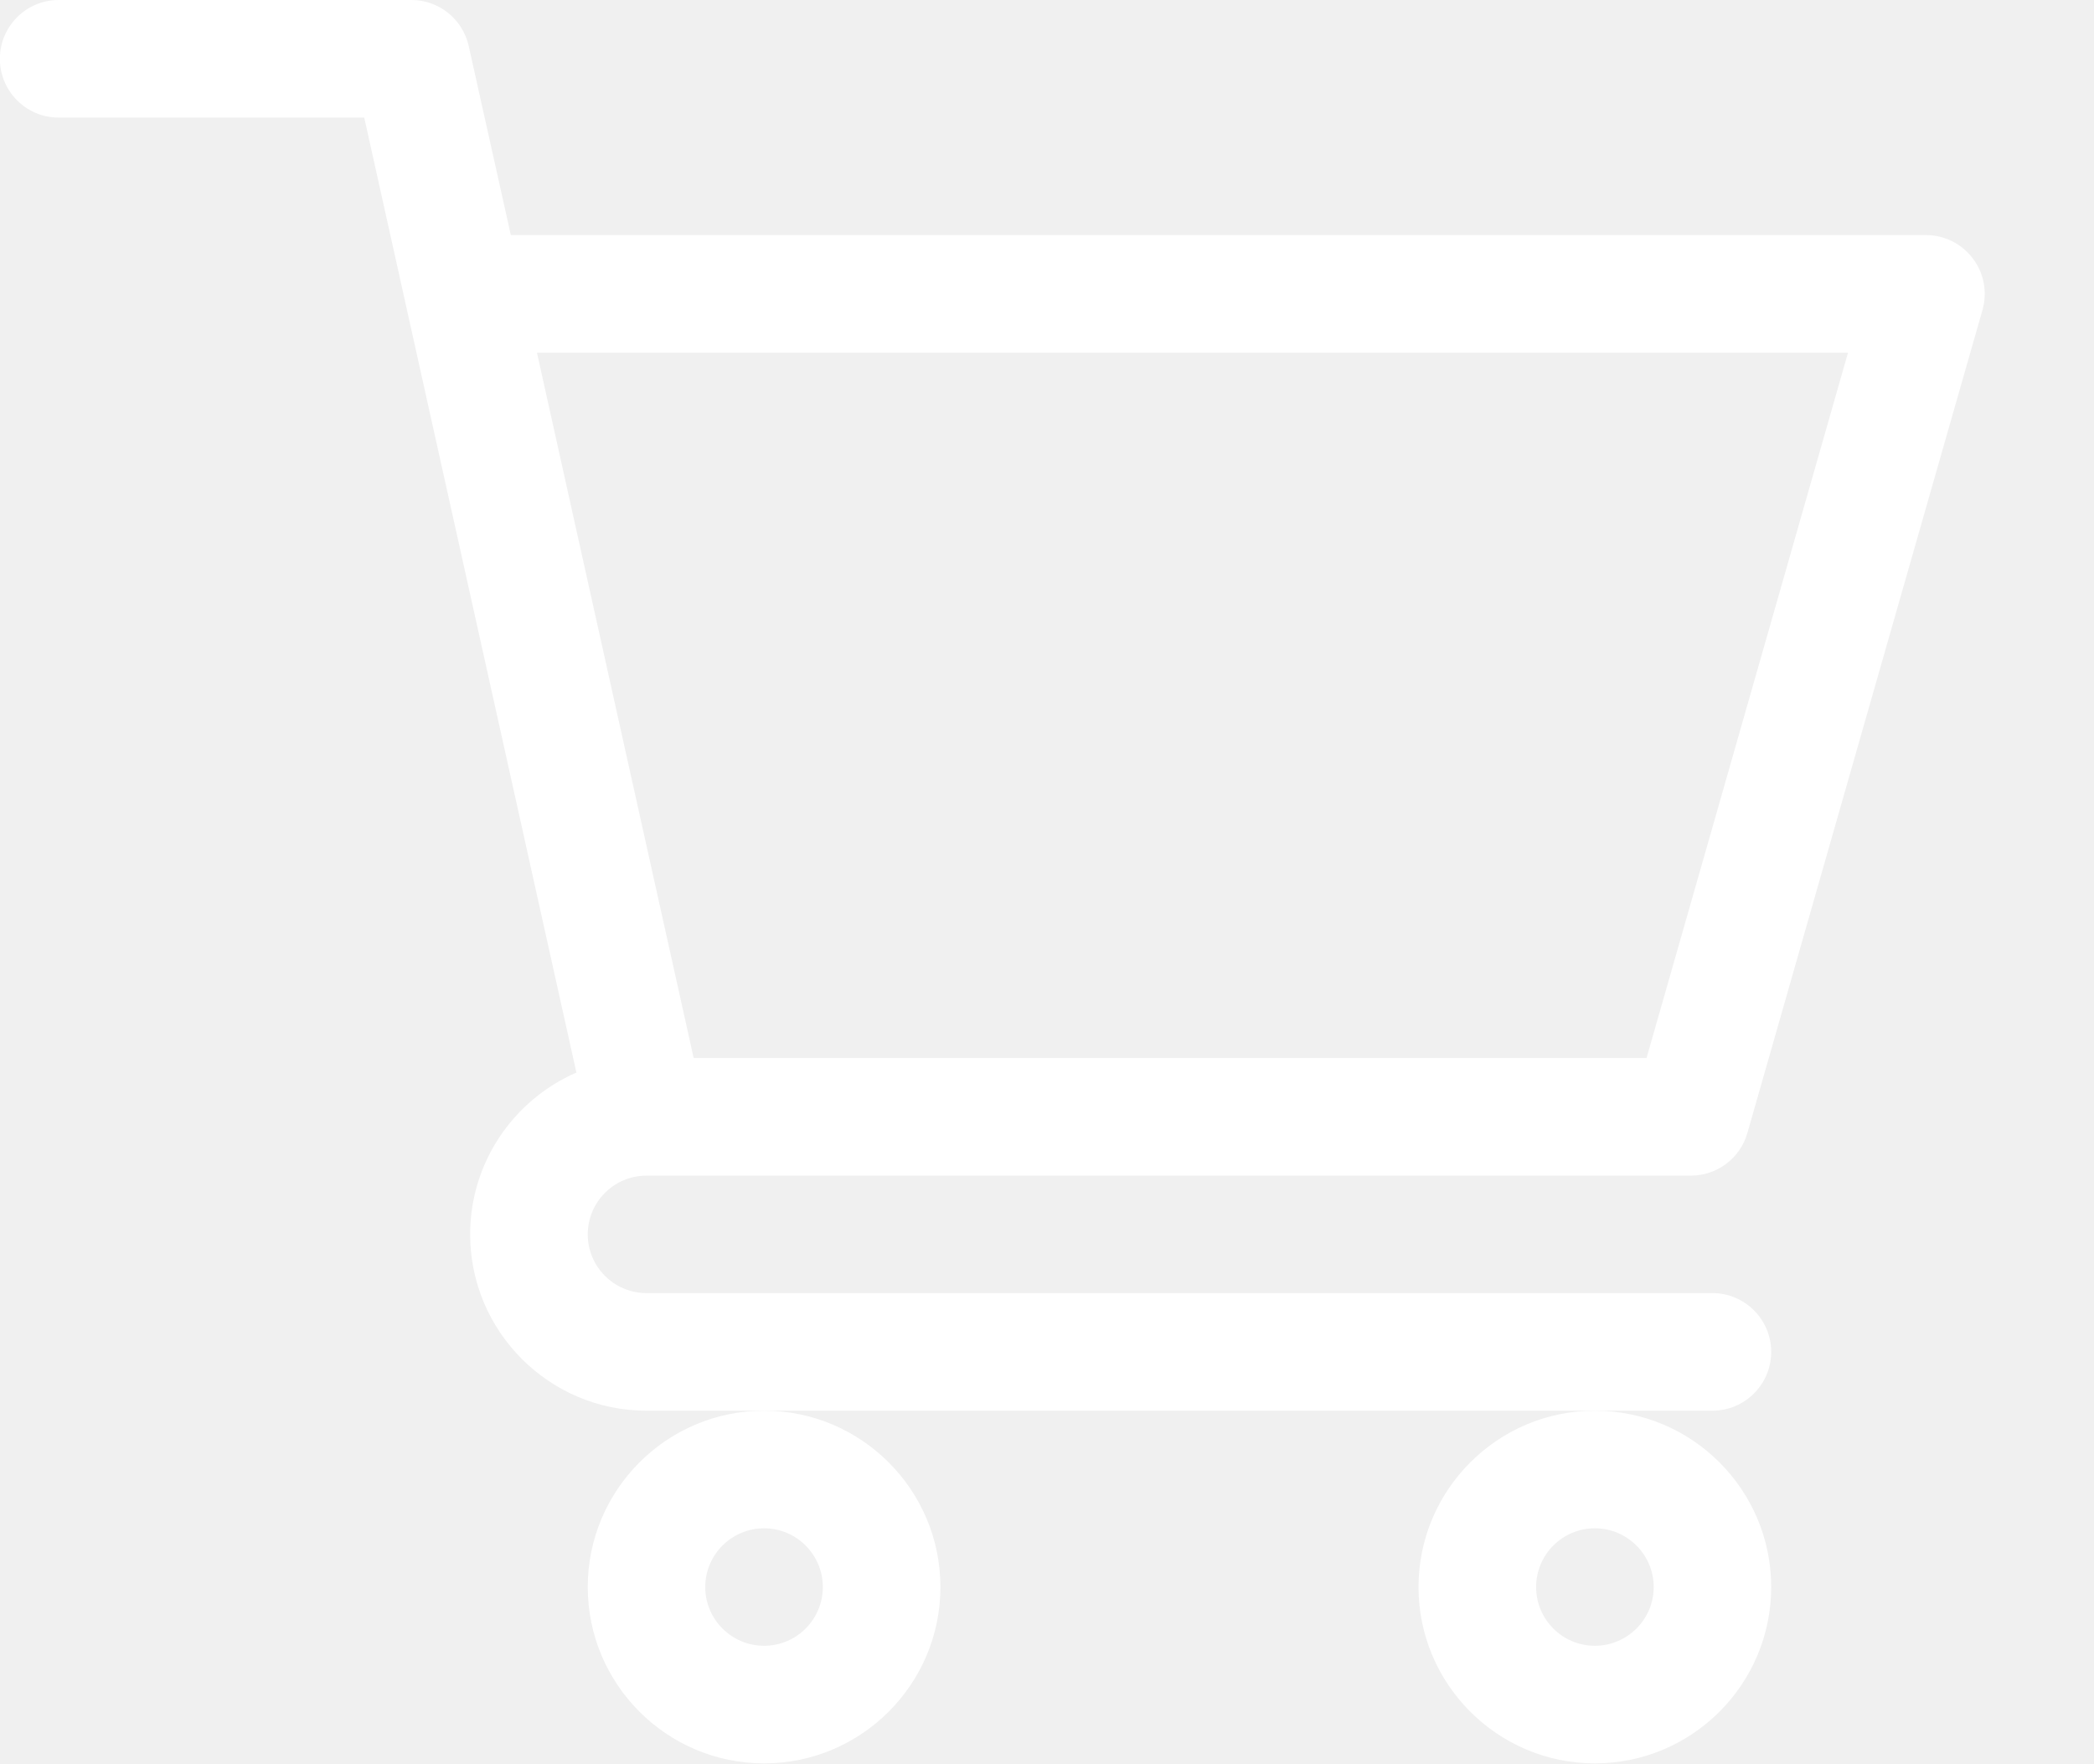
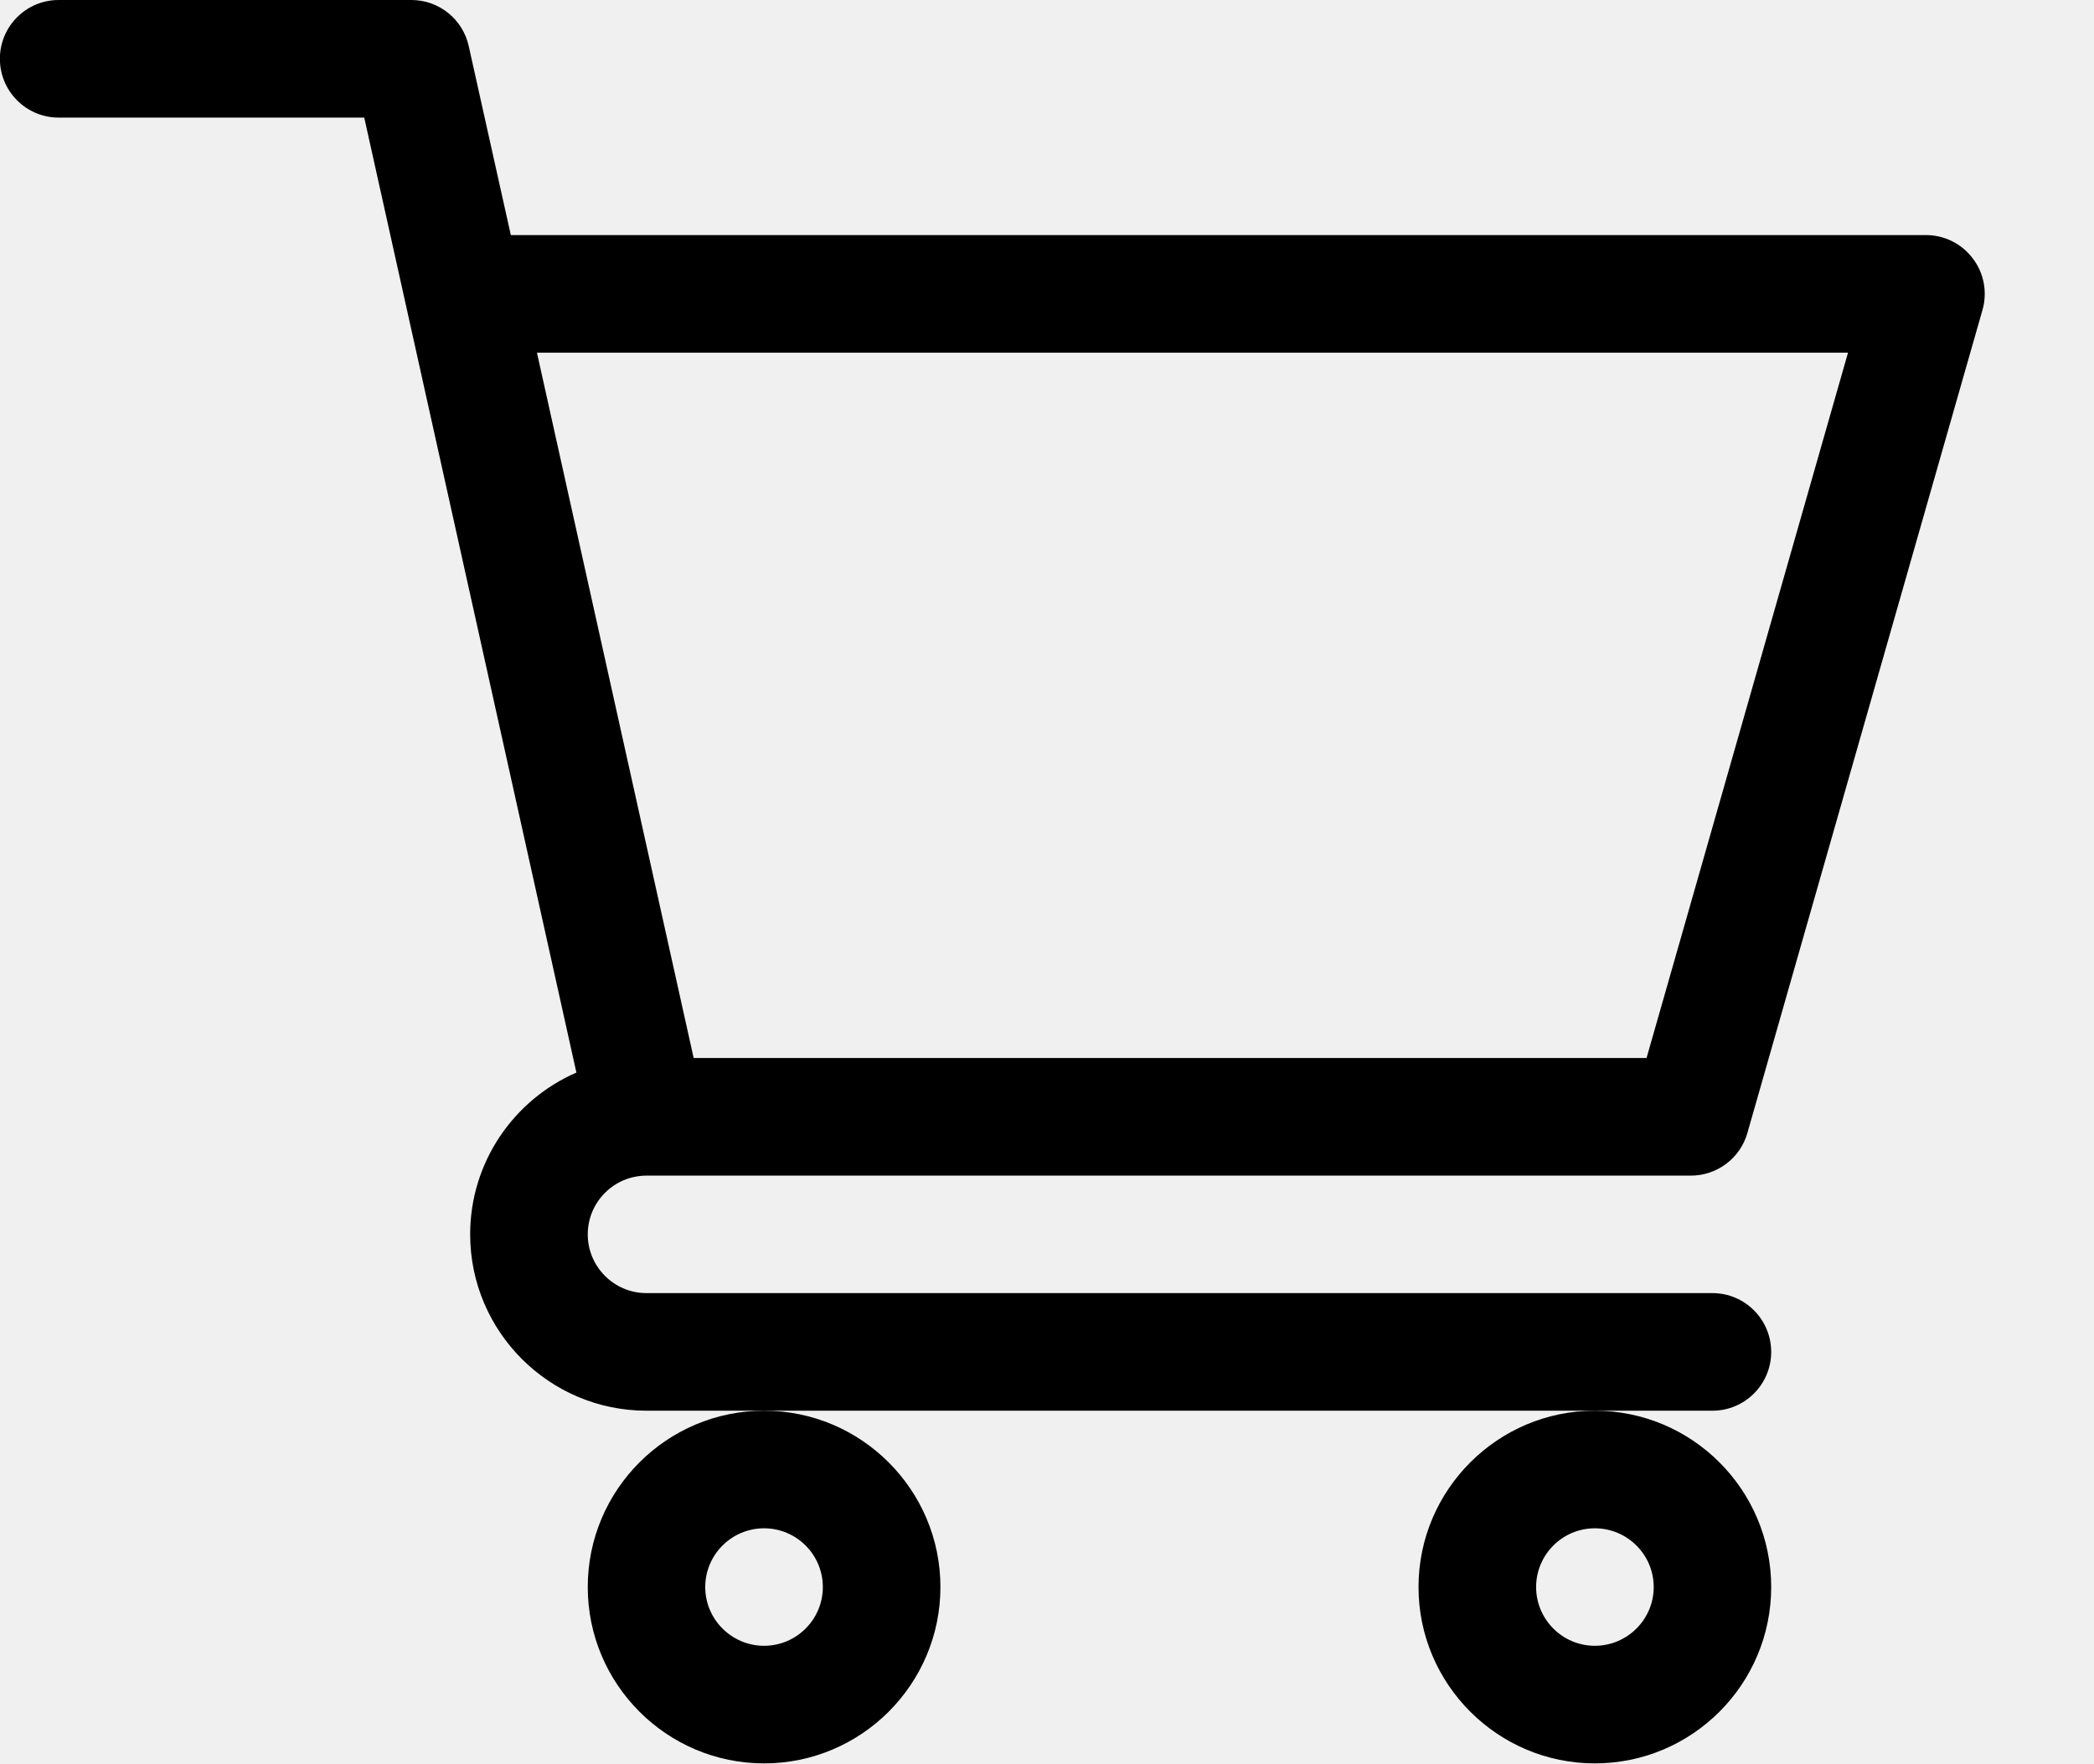
- <svg xmlns="http://www.w3.org/2000/svg" width="19" height="16" viewBox="0 0 19 16" fill="none">
-   <path d="M5.865 10.667L5.868 10.667H15.342C15.58 10.667 15.79 10.509 15.855 10.28L17.988 2.813C18.034 2.652 18.002 2.479 17.901 2.346C17.801 2.212 17.643 2.133 17.476 2.133H4.635L4.253 0.418C4.199 0.174 3.983 0 3.733 0H0.532C0.238 0 -0.001 0.239 -0.001 0.533C-0.001 0.828 0.238 1.067 0.532 1.067H3.305C3.372 1.371 5.129 9.277 5.23 9.732C4.664 9.978 4.266 10.543 4.266 11.2C4.266 12.082 4.984 12.8 5.866 12.8H15.538C15.832 12.8 16.071 12.561 16.071 12.267C16.071 11.972 15.832 11.733 15.538 11.733H5.866C5.572 11.733 5.333 11.494 5.333 11.2C5.333 10.906 5.571 10.668 5.865 10.667ZM16.768 3.2L14.94 9.6H6.294L4.872 3.2H16.768Z" fill="white" />
-   <path d="M5.333 14.4C5.333 15.282 6.05 16 6.933 16C7.815 16 8.533 15.282 8.533 14.4C8.533 13.518 7.815 12.8 6.933 12.8C6.05 12.8 5.333 13.518 5.333 14.4ZM6.933 13.867C7.227 13.867 7.466 14.106 7.466 14.4C7.466 14.694 7.227 14.933 6.933 14.933C6.639 14.933 6.399 14.694 6.399 14.4C6.399 14.106 6.639 13.867 6.933 13.867Z" fill="white" />
-   <path d="M12.871 14.4C12.871 15.282 13.589 16 14.471 16C15.354 16 16.071 15.282 16.071 14.4C16.071 13.518 15.354 12.8 14.471 12.8C13.589 12.8 12.871 13.518 12.871 14.4ZM14.471 13.867C14.765 13.867 15.005 14.106 15.005 14.4C15.005 14.694 14.765 14.933 14.471 14.933C14.177 14.933 13.938 14.694 13.938 14.4C13.938 14.106 14.177 13.867 14.471 13.867Z" fill="white" />
+ <svg xmlns="http://www.w3.org/2000/svg" width="19" height="16" viewBox="0 0 19 16">
+   <path d="M5.865 10.667L5.868 10.667H15.342C15.58 10.667 15.79 10.509 15.855 10.28L17.988 2.813C18.034 2.652 18.002 2.479 17.901 2.346C17.801 2.212 17.643 2.133 17.476 2.133H4.635L4.253 0.418C4.199 0.174 3.983 0 3.733 0H0.532C0.238 0 -0.001 0.239 -0.001 0.533C-0.001 0.828 0.238 1.067 0.532 1.067H3.305C3.372 1.371 5.129 9.277 5.23 9.732C4.664 9.978 4.266 10.543 4.266 11.2C4.266 12.082 4.984 12.8 5.866 12.8H15.538C15.832 12.8 16.071 12.561 16.071 12.267C16.071 11.972 15.832 11.733 15.538 11.733H5.866C5.572 11.733 5.333 11.494 5.333 11.2C5.333 10.906 5.571 10.668 5.865 10.667ZM16.768 3.2L14.94 9.6H6.294L4.872 3.2H16.768Z" fill="curentColor" />
+   <path d="M5.333 14.4C5.333 15.282 6.05 16 6.933 16C7.815 16 8.533 15.282 8.533 14.4C8.533 13.518 7.815 12.8 6.933 12.8C6.05 12.8 5.333 13.518 5.333 14.4ZM6.933 13.867C7.227 13.867 7.466 14.106 7.466 14.4C7.466 14.694 7.227 14.933 6.933 14.933C6.639 14.933 6.399 14.694 6.399 14.4C6.399 14.106 6.639 13.867 6.933 13.867Z" fill="curentColor" />
+   <path d="M12.871 14.4C12.871 15.282 13.589 16 14.471 16C15.354 16 16.071 15.282 16.071 14.4C16.071 13.518 15.354 12.8 14.471 12.8C13.589 12.8 12.871 13.518 12.871 14.4ZM14.471 13.867C14.765 13.867 15.005 14.106 15.005 14.4C15.005 14.694 14.765 14.933 14.471 14.933C14.177 14.933 13.938 14.694 13.938 14.4C13.938 14.106 14.177 13.867 14.471 13.867Z" fill="currentColor" />
</svg>
